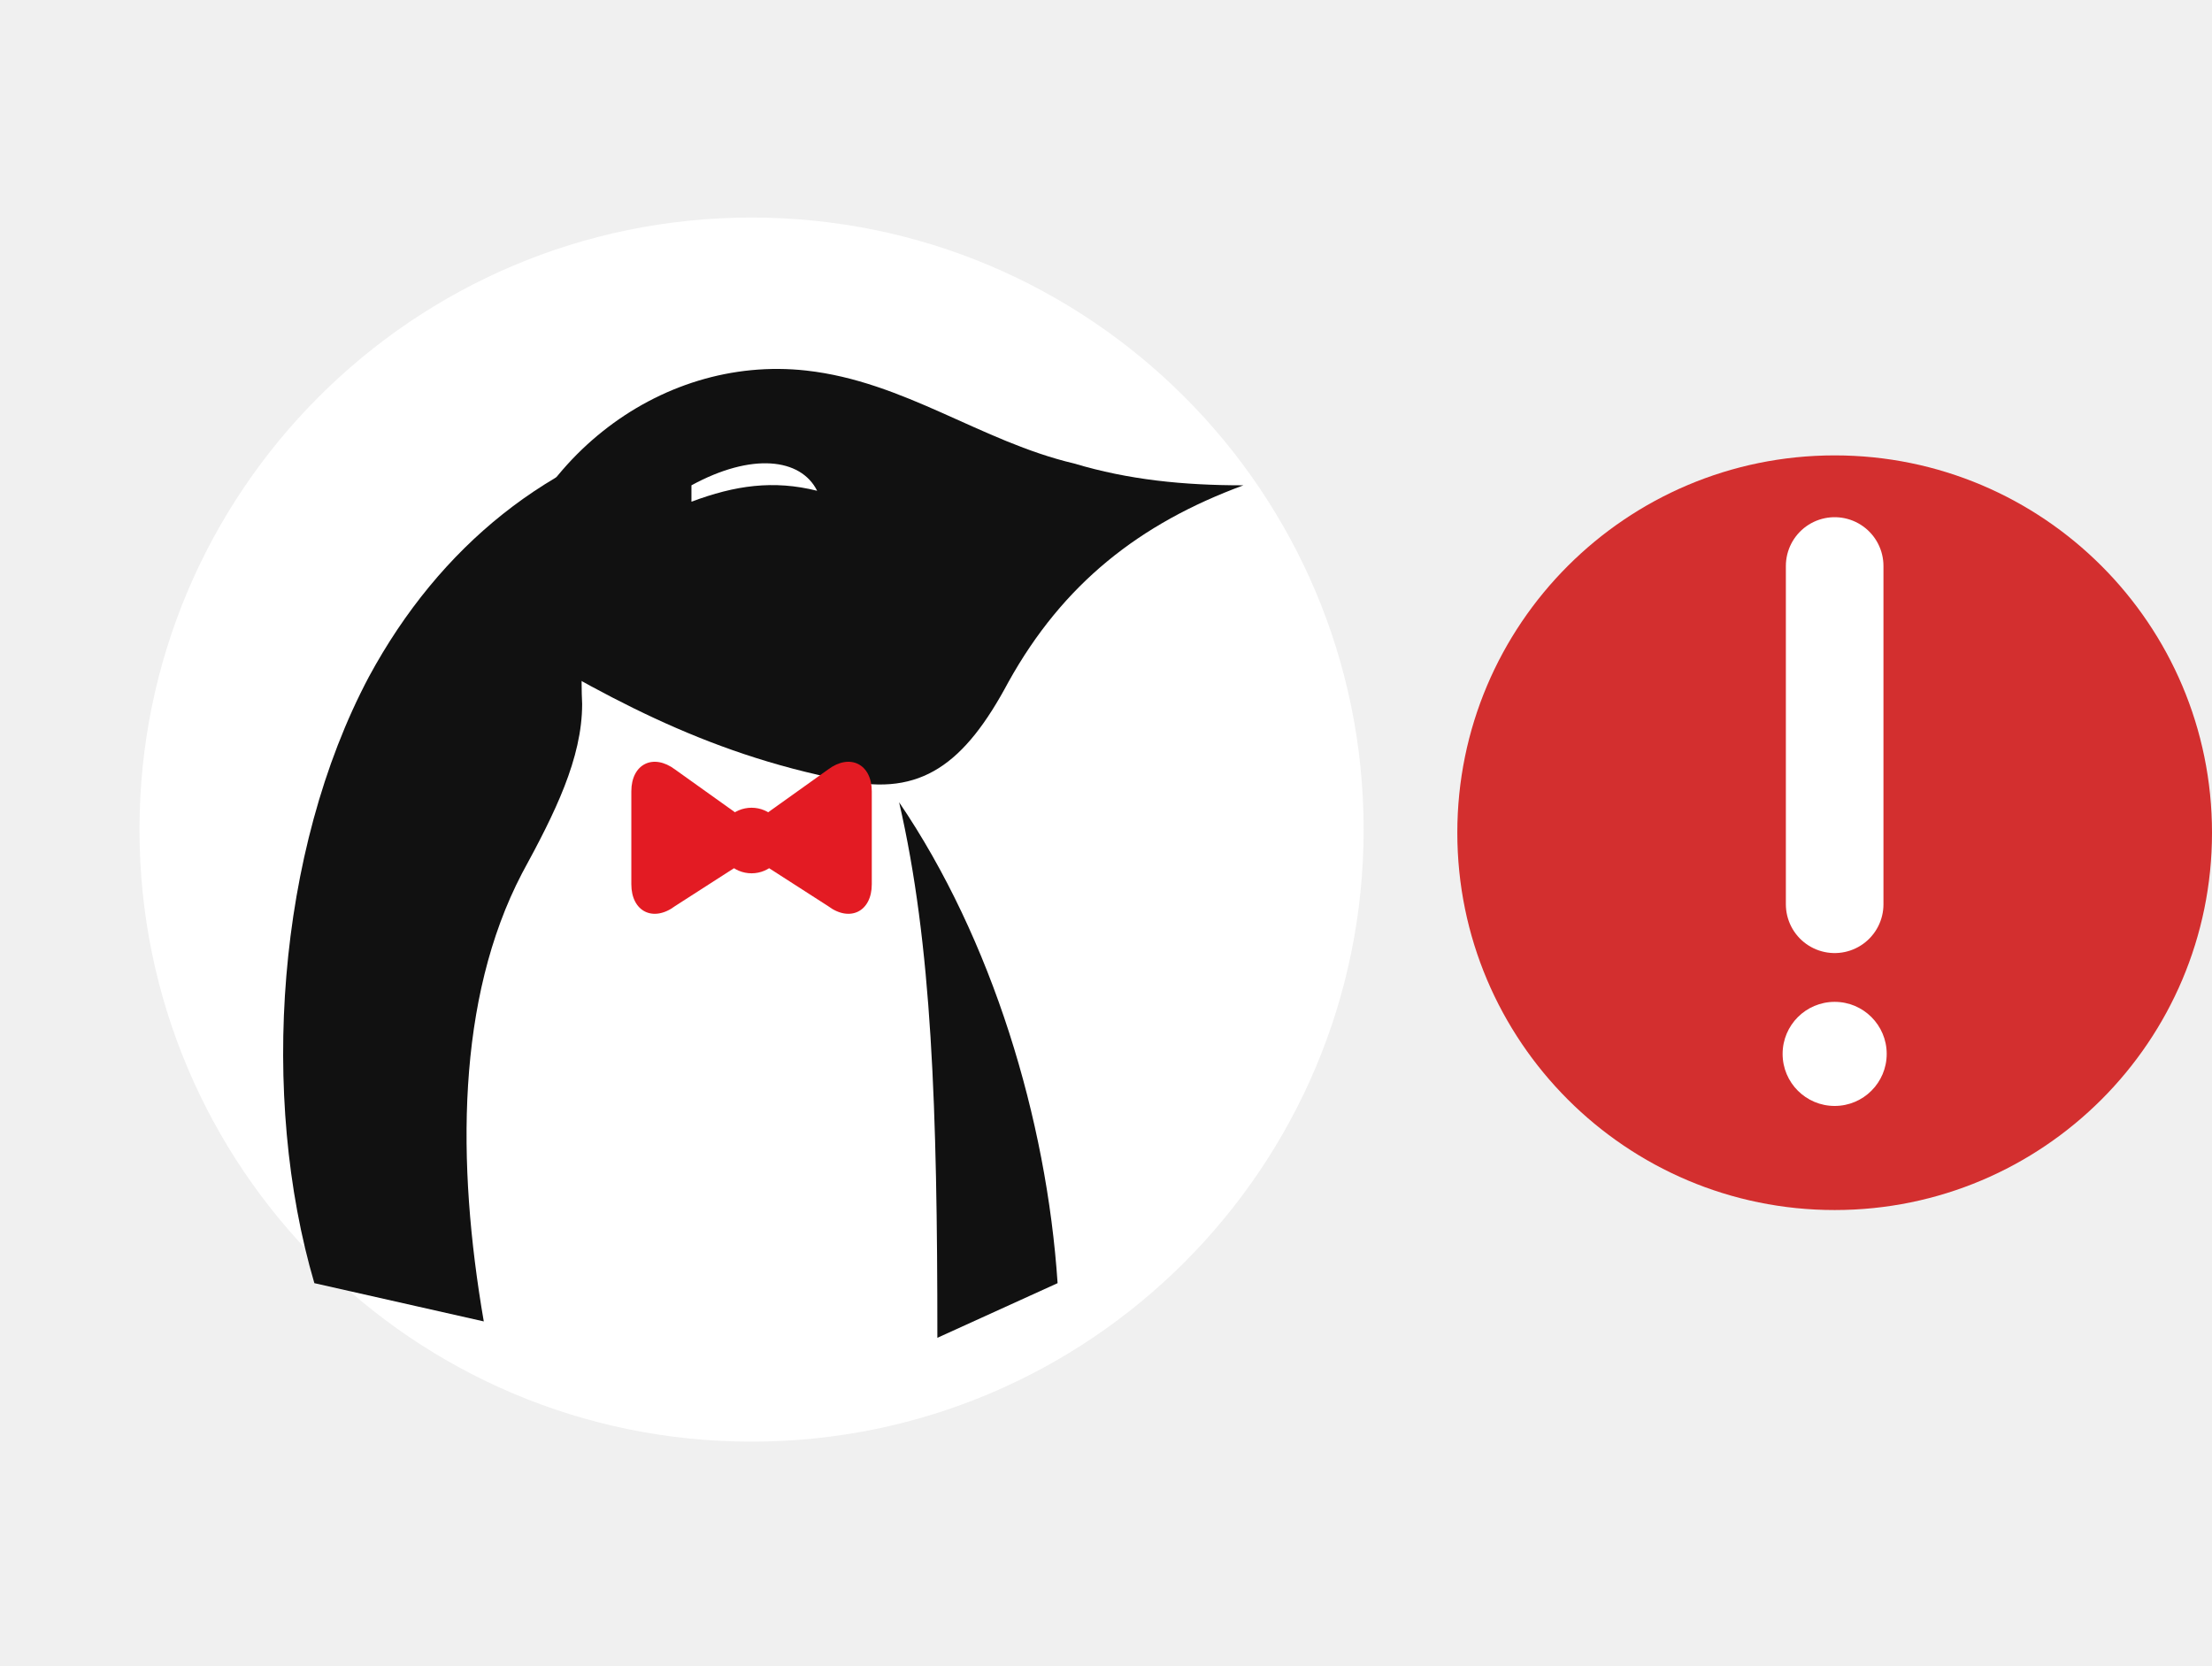
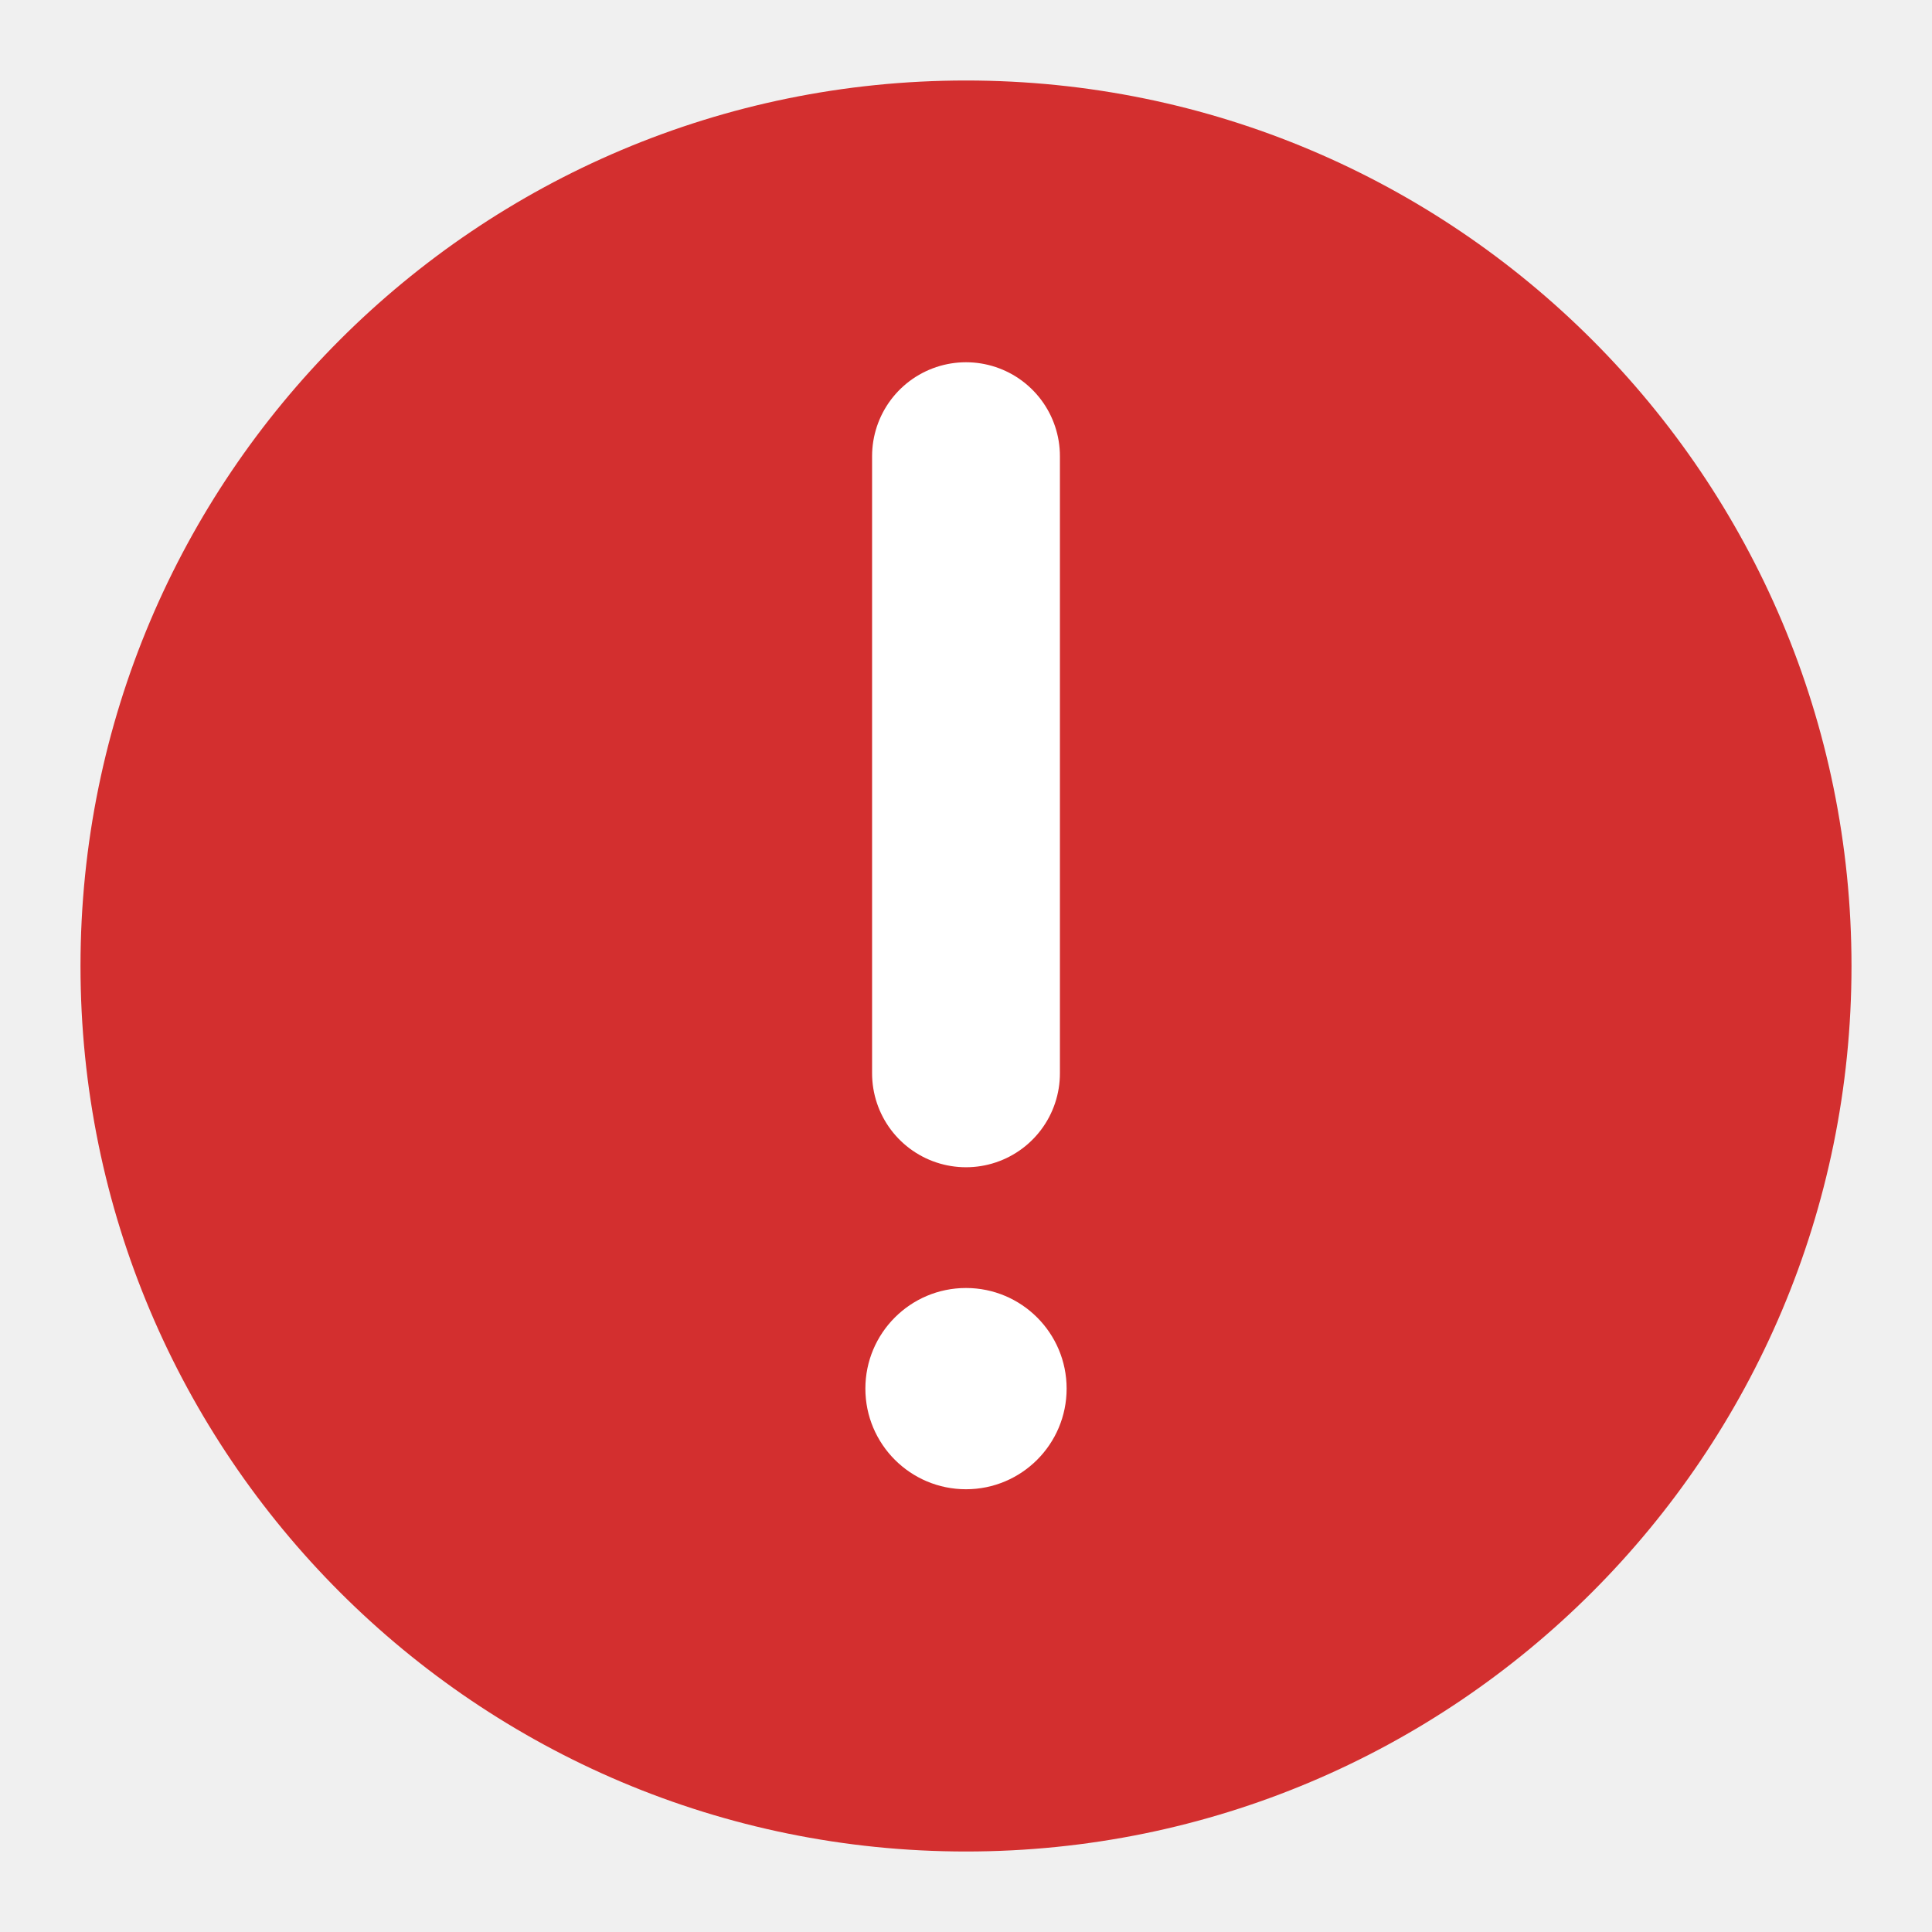
- <svg xmlns="http://www.w3.org/2000/svg" viewBox="0 0 340 256">
-   <g transform="translate(8 20) scale(.84)">
-     <circle cx="128" cy="128" r="112" fill="#fff" />
-     <path fill="#111" d="M48 211c-10-34-7-79 10-111 13-24 33-40 58-46-13 13-20 31-19 51 0 10-5 20-11 31-12 23-12 53-7 82Z" />
-     <path fill="#111" d="M80 91c5-30 31-50 58-47 18 2 32 13 49 17 10 3 20 4 31 4-19 7-33 18-43 36-8 15-16 21-30 18-26-5-45-16-65-28Z" />
-     <path fill="#111" d="M155 123c17 25 27 58 29 88l-22 10c0-42-1-72-7-98Z" />
-     <path fill="#fff" d="M117 65c11-6 20-5 23 1-8-2-15-1-23 2Z" />
-     <path fill="#e31b23" d="M106 121c0-5 4-7 8-4l14 10 14-10c4-3 8-1 8 4v17c0 5-4 7-8 4l-14-9-14 9c-4 3-8 1-8-4Z" />
-     <circle cx="128" cy="130" r="6" fill="#e31b23" />
-   </g>
-   <circle cx="282" cy="128" r="58" fill="#d32f2f" />
-   <path stroke="#fff" stroke-width="15" stroke-linecap="round" d="M282 87v52" />
-   <circle cx="282" cy="162" r="8" fill="#fff" />
+ <svg xmlns="http://www.w3.org/2000/svg" viewBox="0 0 288 288">
+   <circle cx="144" cy="144" r="132" fill="#d32f2f" />
+   <path stroke="#fff" stroke-width="28" stroke-linecap="round" d="M144 68v92" />
+   <circle cx="144" cy="207" r="15" fill="#fff" />
</svg>
